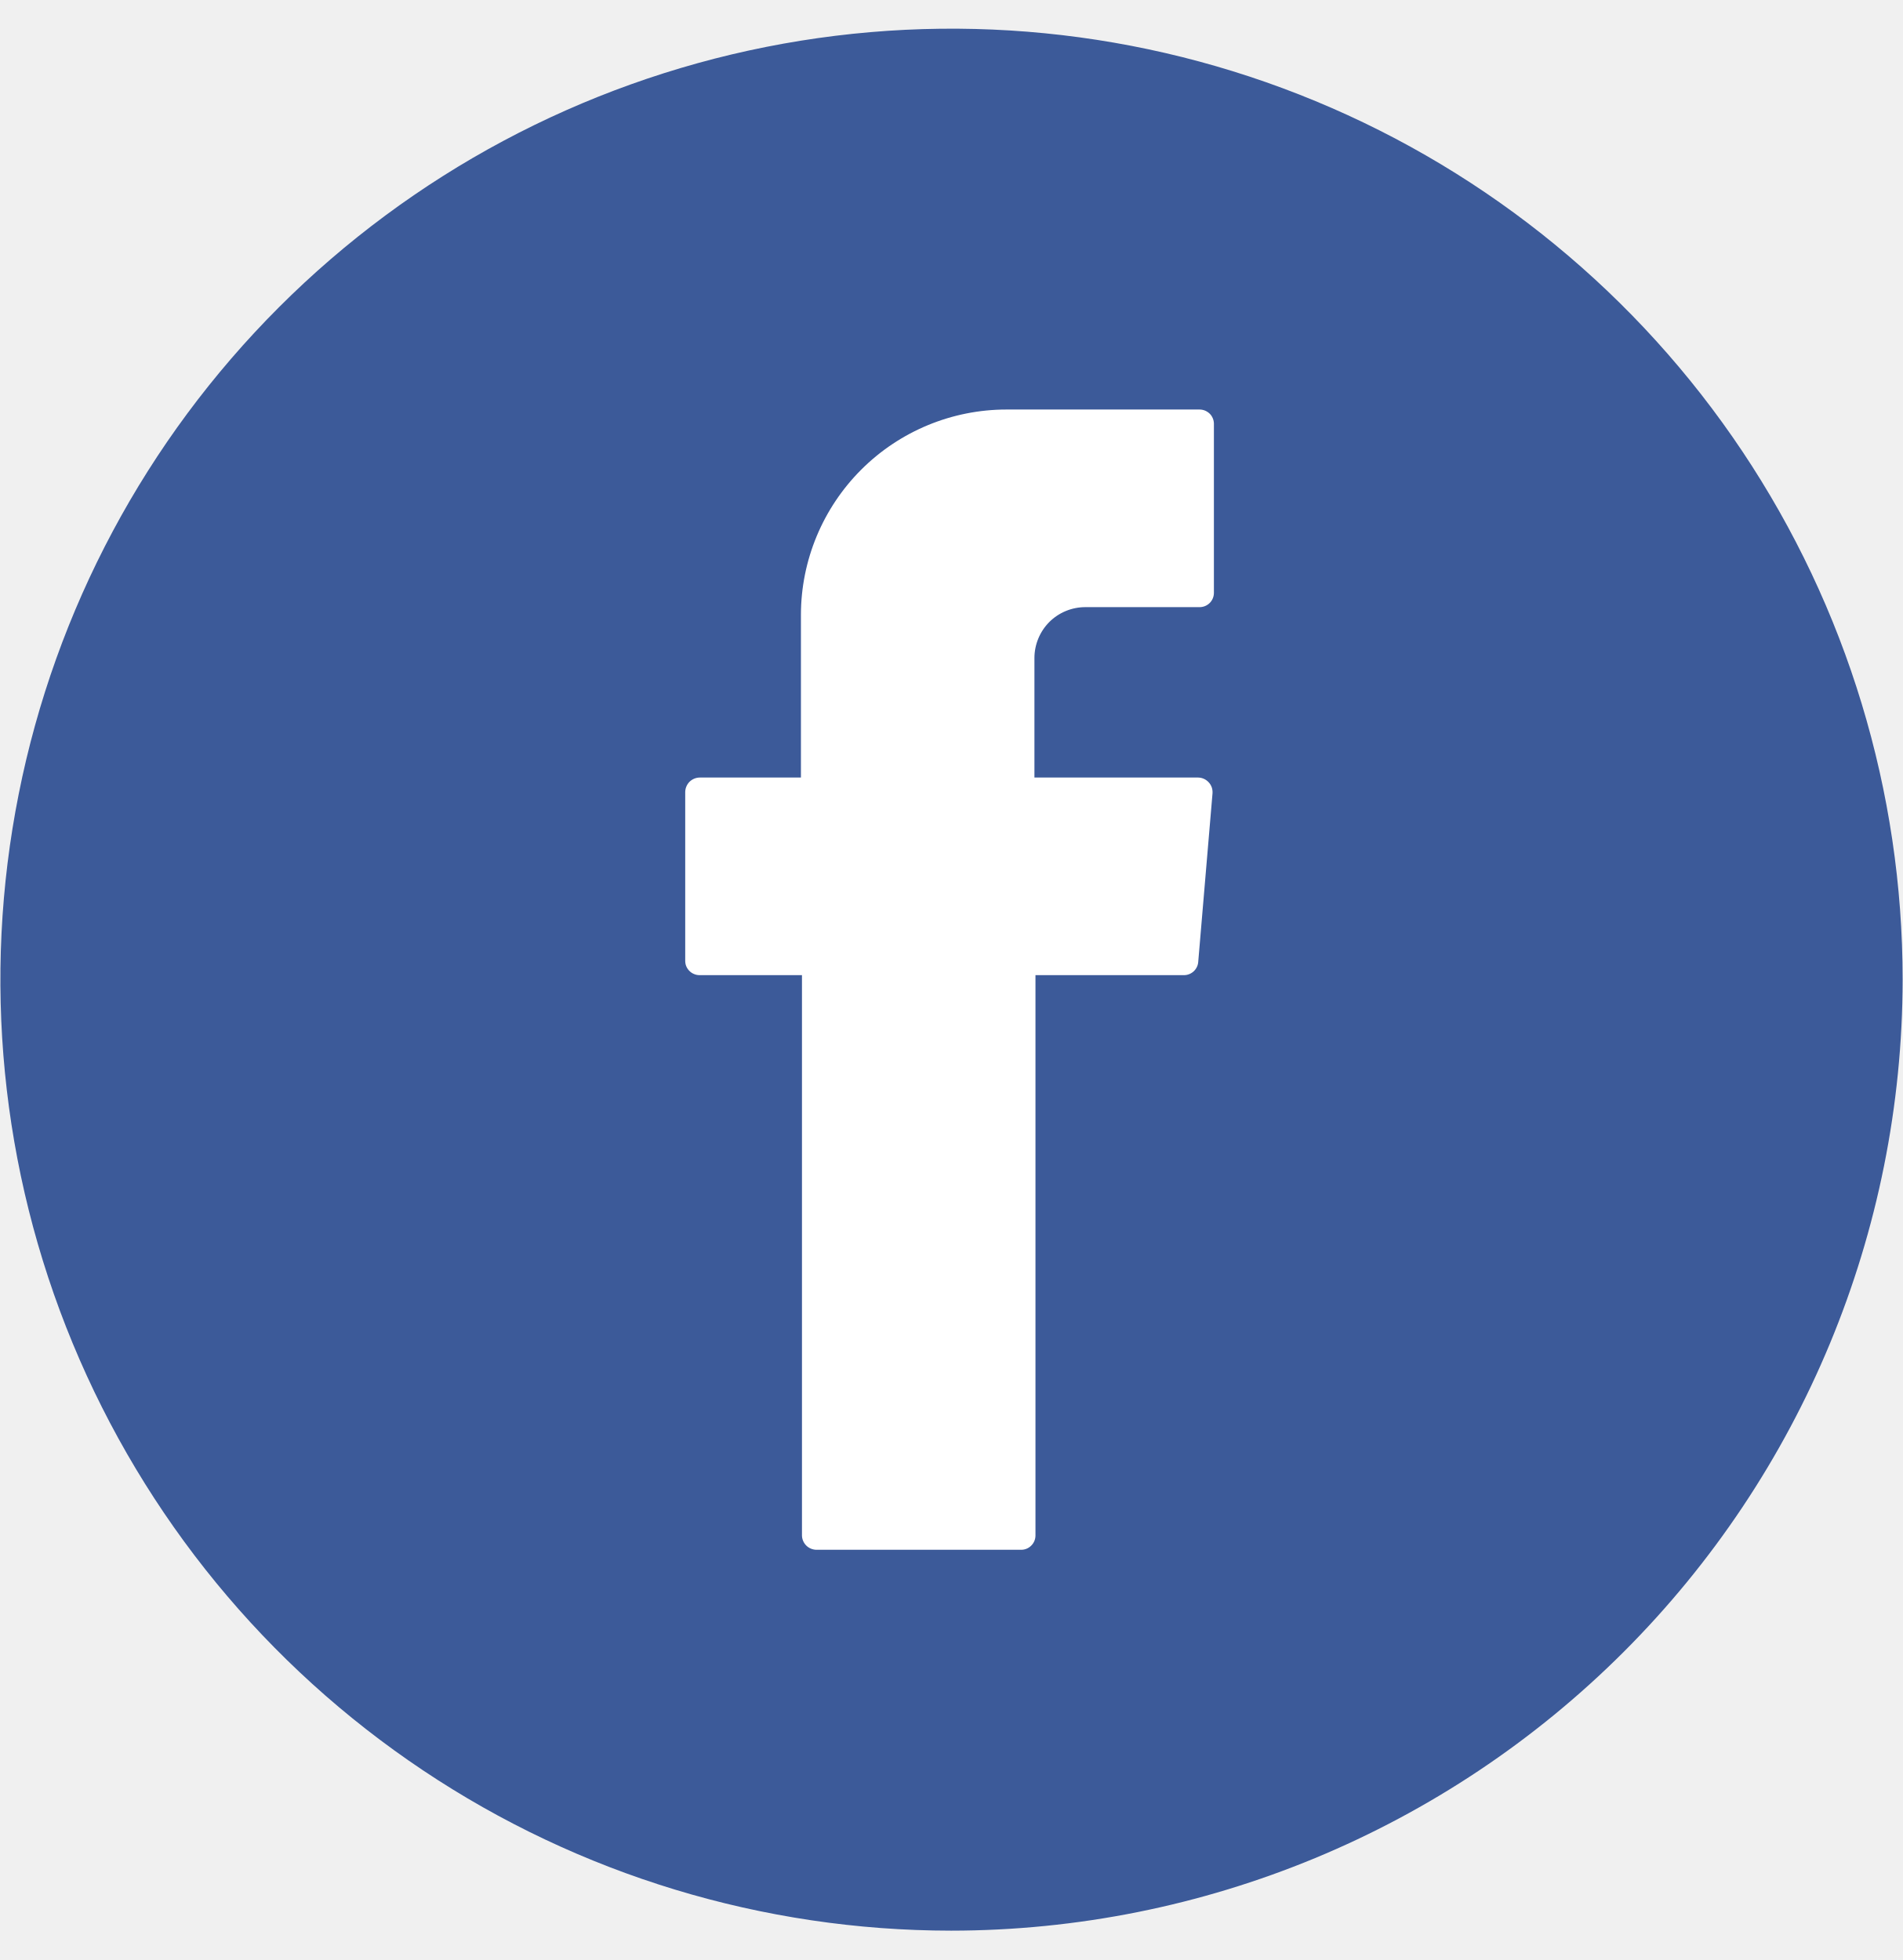
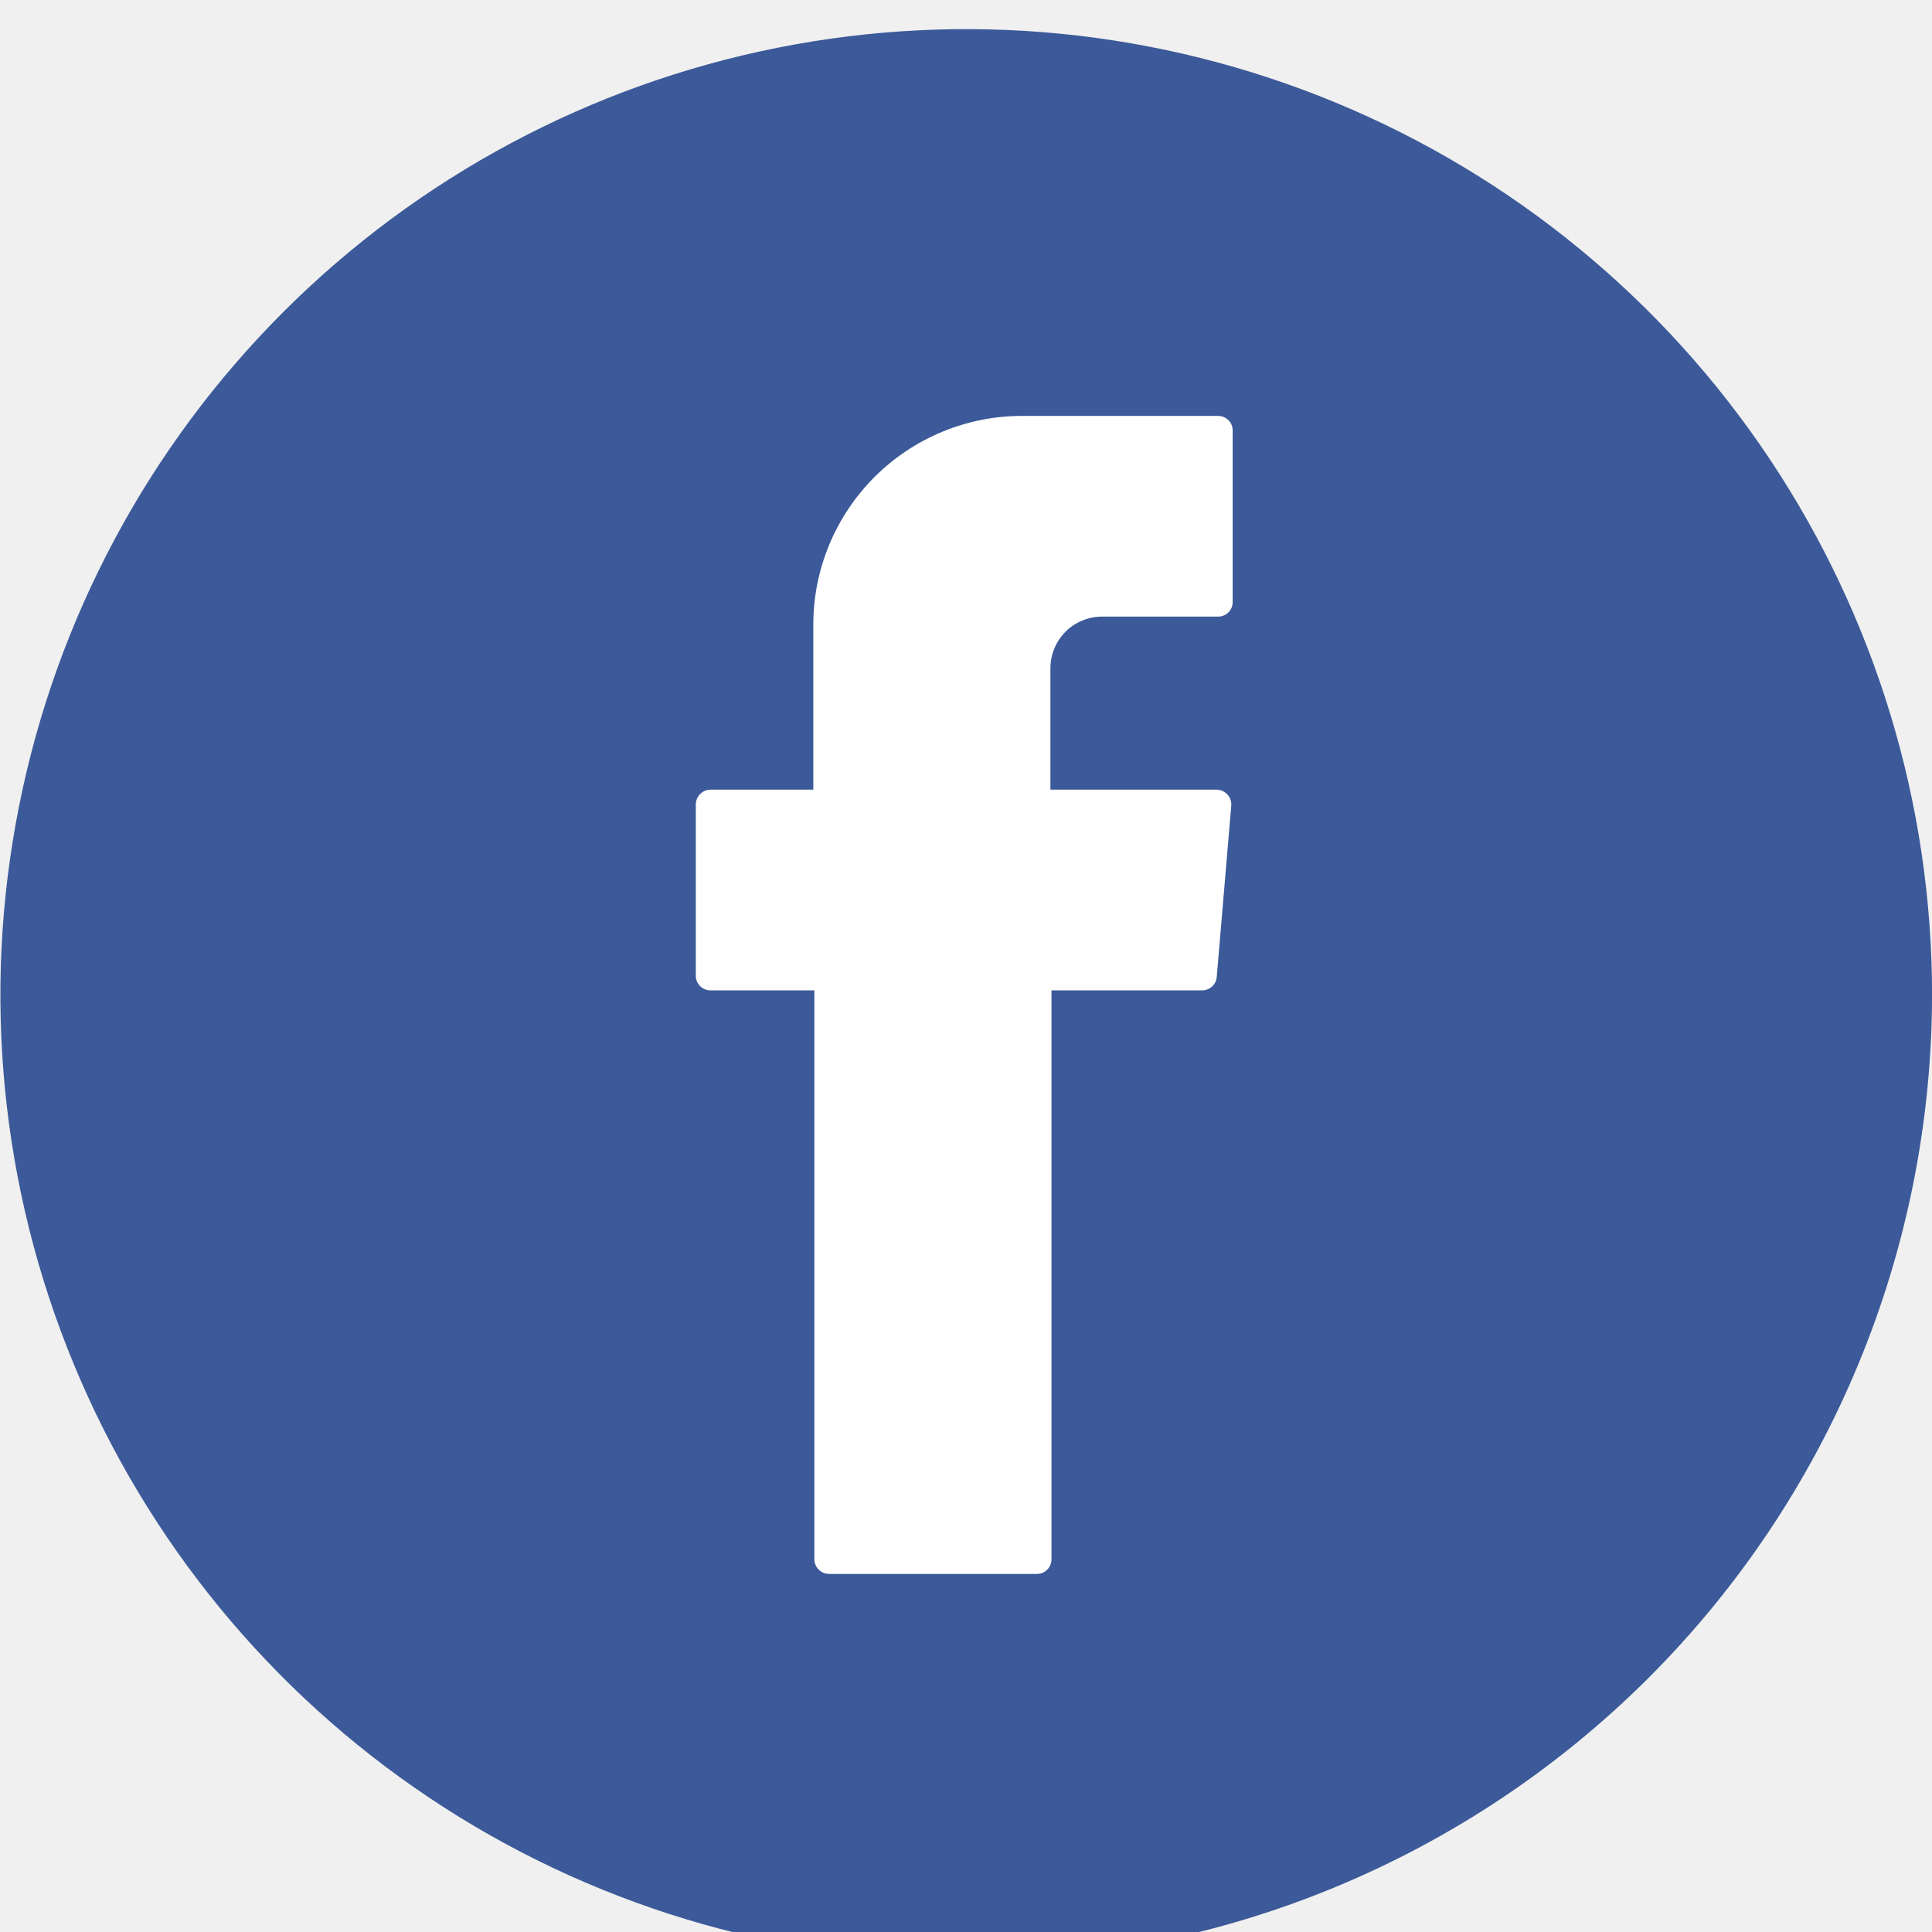
- <svg xmlns="http://www.w3.org/2000/svg" width="33" height="34" viewBox="0 0 33 34" fill="none">
+ <svg xmlns="http://www.w3.org/2000/svg" width="33" height="33" viewBox="0 0 33 33" fill="none">
  <g clip-path="url(#clip0_9228_31127)">
    <path d="M16.498 33.491C13.235 33.49 10.046 32.522 7.334 30.708C4.622 28.895 2.509 26.318 1.261 23.303C0.013 20.289 -0.313 16.972 0.325 13.772C0.962 10.572 2.533 7.634 4.841 5.327C7.148 3.021 10.088 1.45 13.288 0.814C16.488 0.178 19.804 0.505 22.818 1.754C25.832 3.002 28.409 5.117 30.221 7.83C32.033 10.543 33.001 13.732 33.001 16.994C32.996 21.369 31.256 25.563 28.162 28.656C25.067 31.749 20.873 33.488 16.498 33.491Z" fill="#3C5A99" />
    <path fill-rule="evenodd" clip-rule="evenodd" d="M13.91 17.073V26.636C13.911 26.701 13.938 26.764 13.984 26.81C14.03 26.856 14.092 26.882 14.158 26.884H17.712C17.778 26.884 17.841 26.858 17.887 26.811C17.934 26.765 17.96 26.702 17.96 26.636V16.916H20.535C20.598 16.916 20.658 16.892 20.704 16.85C20.75 16.807 20.779 16.748 20.783 16.686L21.031 13.76C21.033 13.726 21.029 13.691 21.018 13.659C21.006 13.626 20.989 13.596 20.965 13.571C20.942 13.546 20.914 13.525 20.883 13.511C20.851 13.496 20.817 13.489 20.783 13.488H17.942V11.415C17.942 11.181 18.035 10.956 18.2 10.79C18.366 10.625 18.59 10.532 18.825 10.532H20.807C20.873 10.532 20.936 10.506 20.983 10.459C21.029 10.413 21.055 10.35 21.055 10.284V7.352C21.055 7.32 21.049 7.288 21.036 7.257C21.024 7.227 21.006 7.2 20.983 7.177C20.959 7.154 20.932 7.136 20.902 7.123C20.872 7.111 20.84 7.104 20.807 7.104H17.458C16.513 7.104 15.607 7.479 14.938 8.147C14.27 8.815 13.893 9.72 13.892 10.665V13.488H12.139C12.071 13.488 12.007 13.515 11.959 13.562C11.912 13.61 11.885 13.675 11.885 13.742V16.668C11.885 16.701 11.891 16.734 11.904 16.764C11.917 16.794 11.936 16.822 11.96 16.845C11.983 16.868 12.011 16.886 12.042 16.898C12.073 16.911 12.106 16.916 12.139 16.916H13.91V17.073Z" fill="white" />
  </g>
  <defs>
    <clipPath id="clip0_9228_31127">
      <rect width="33" height="33" fill="white" transform="translate(0 0.497314)" />
    </clipPath>
  </defs>
</svg>
